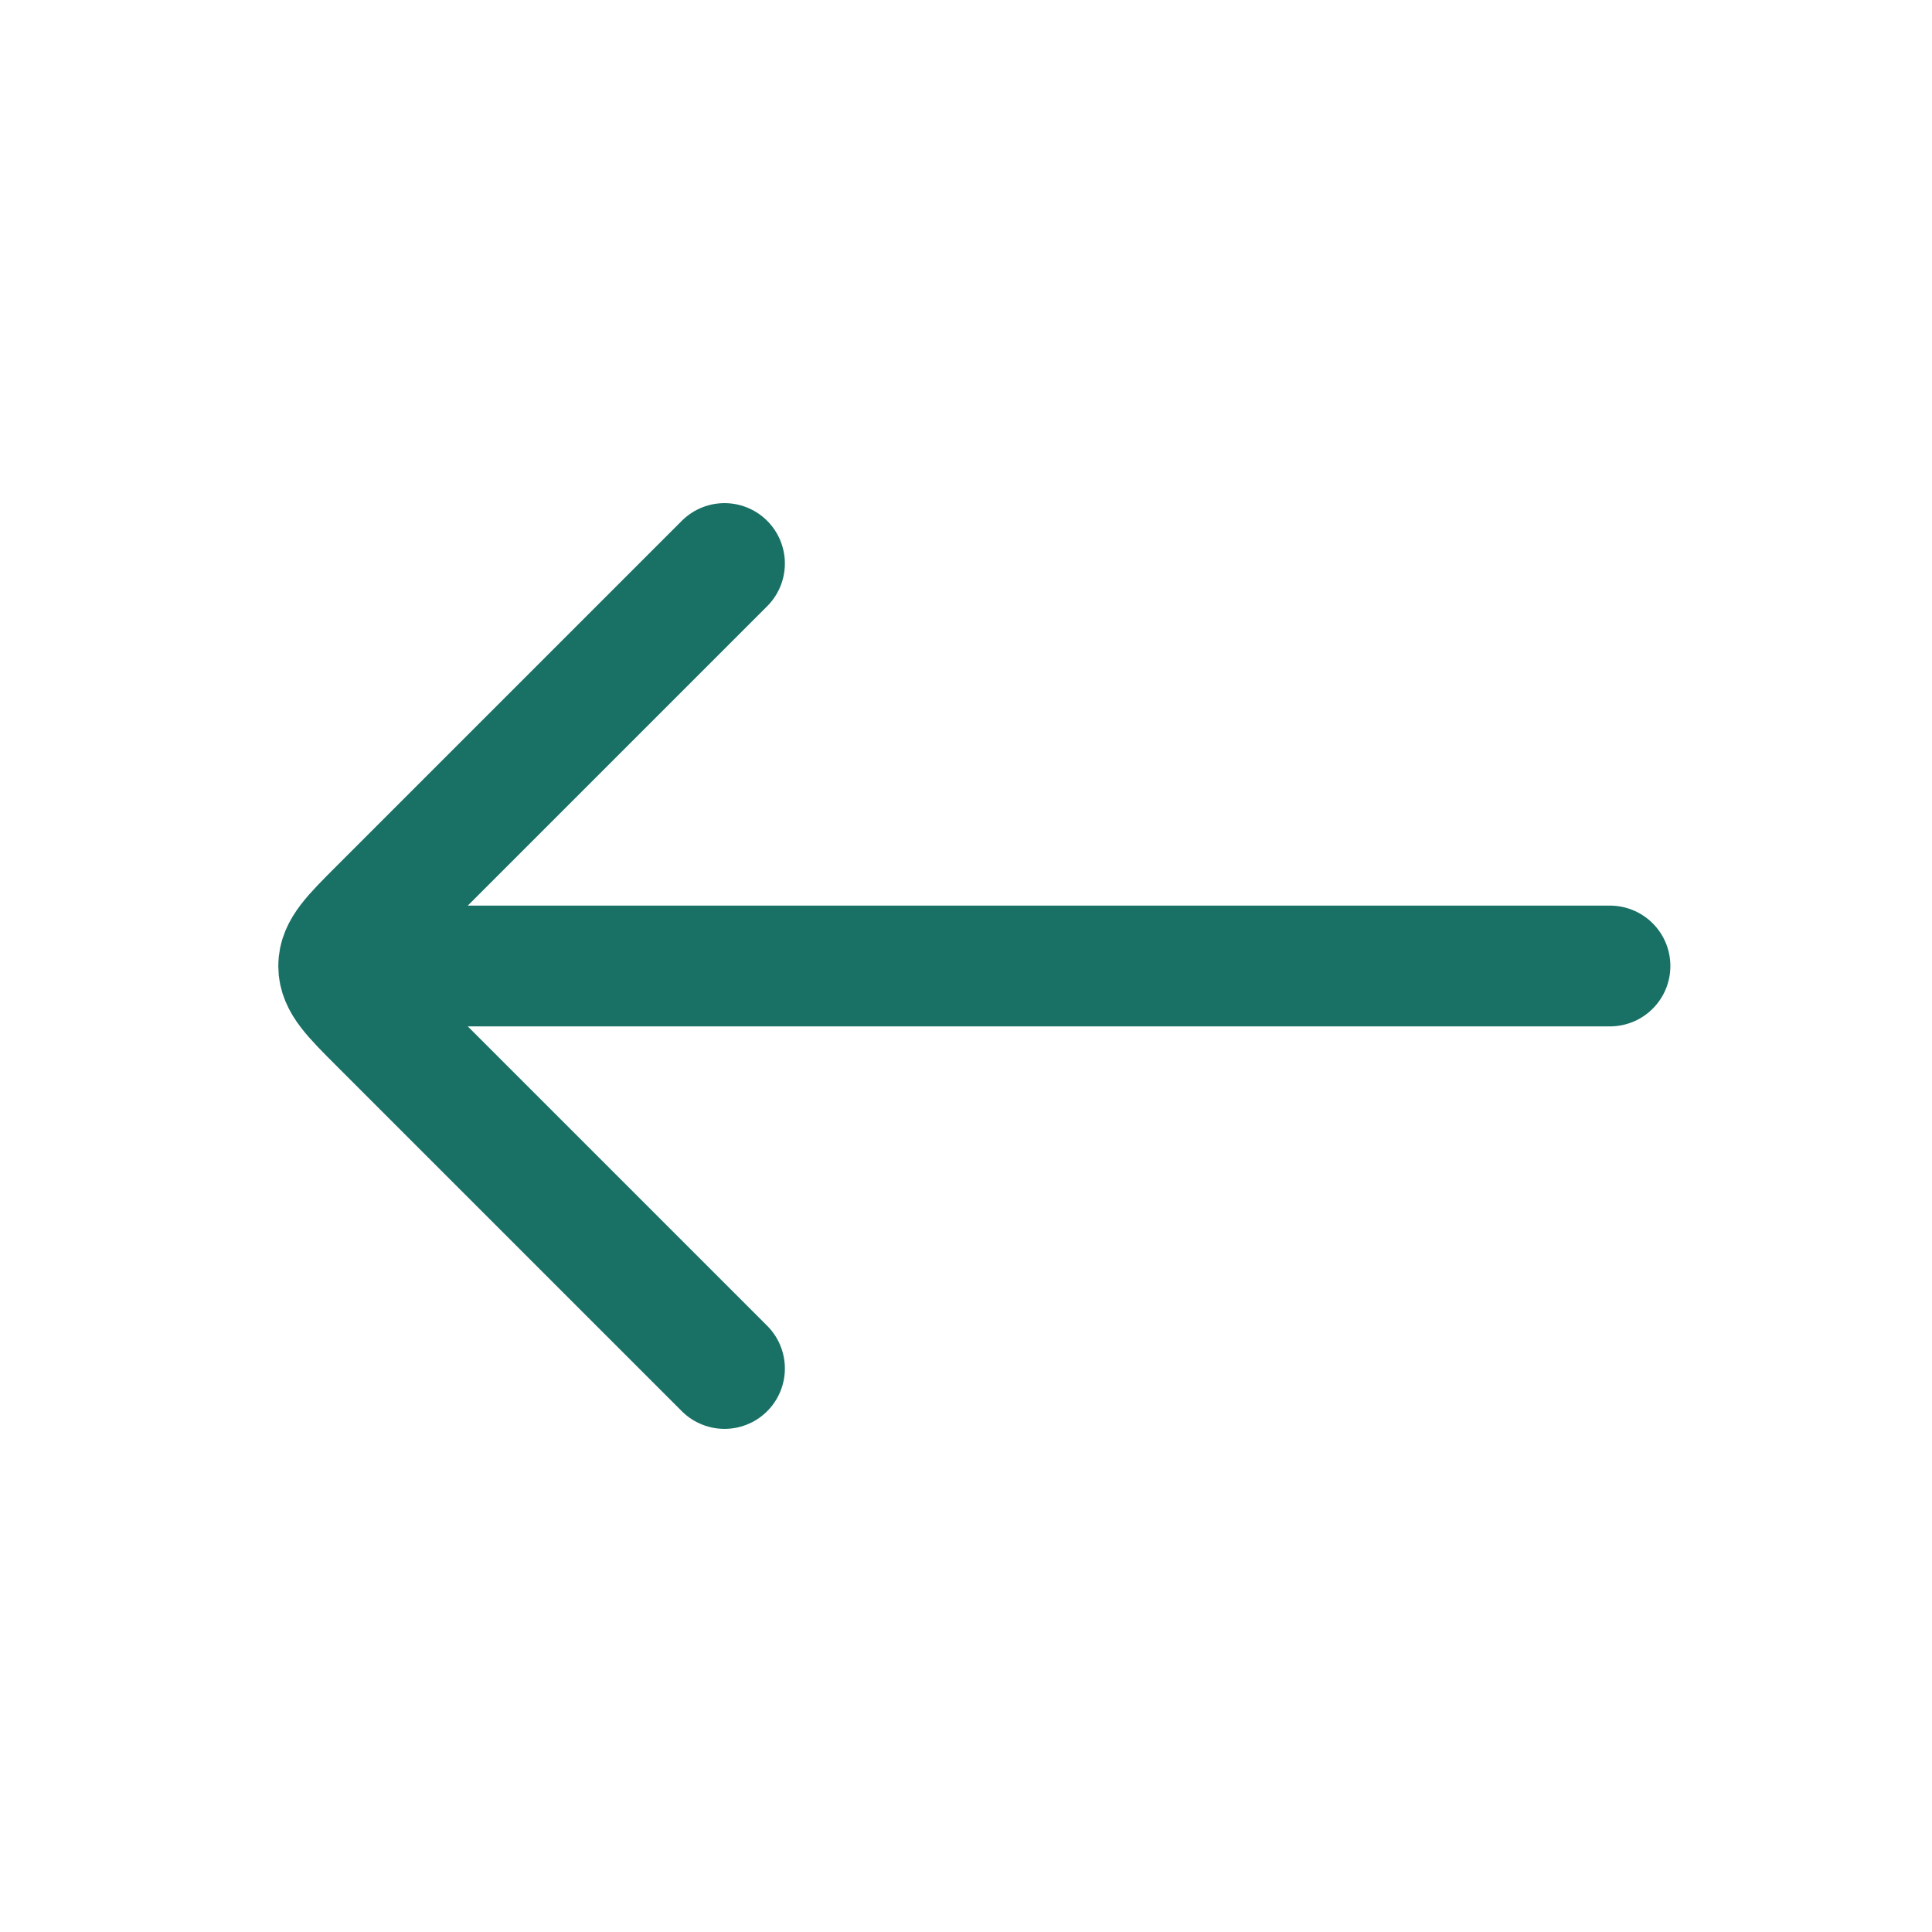
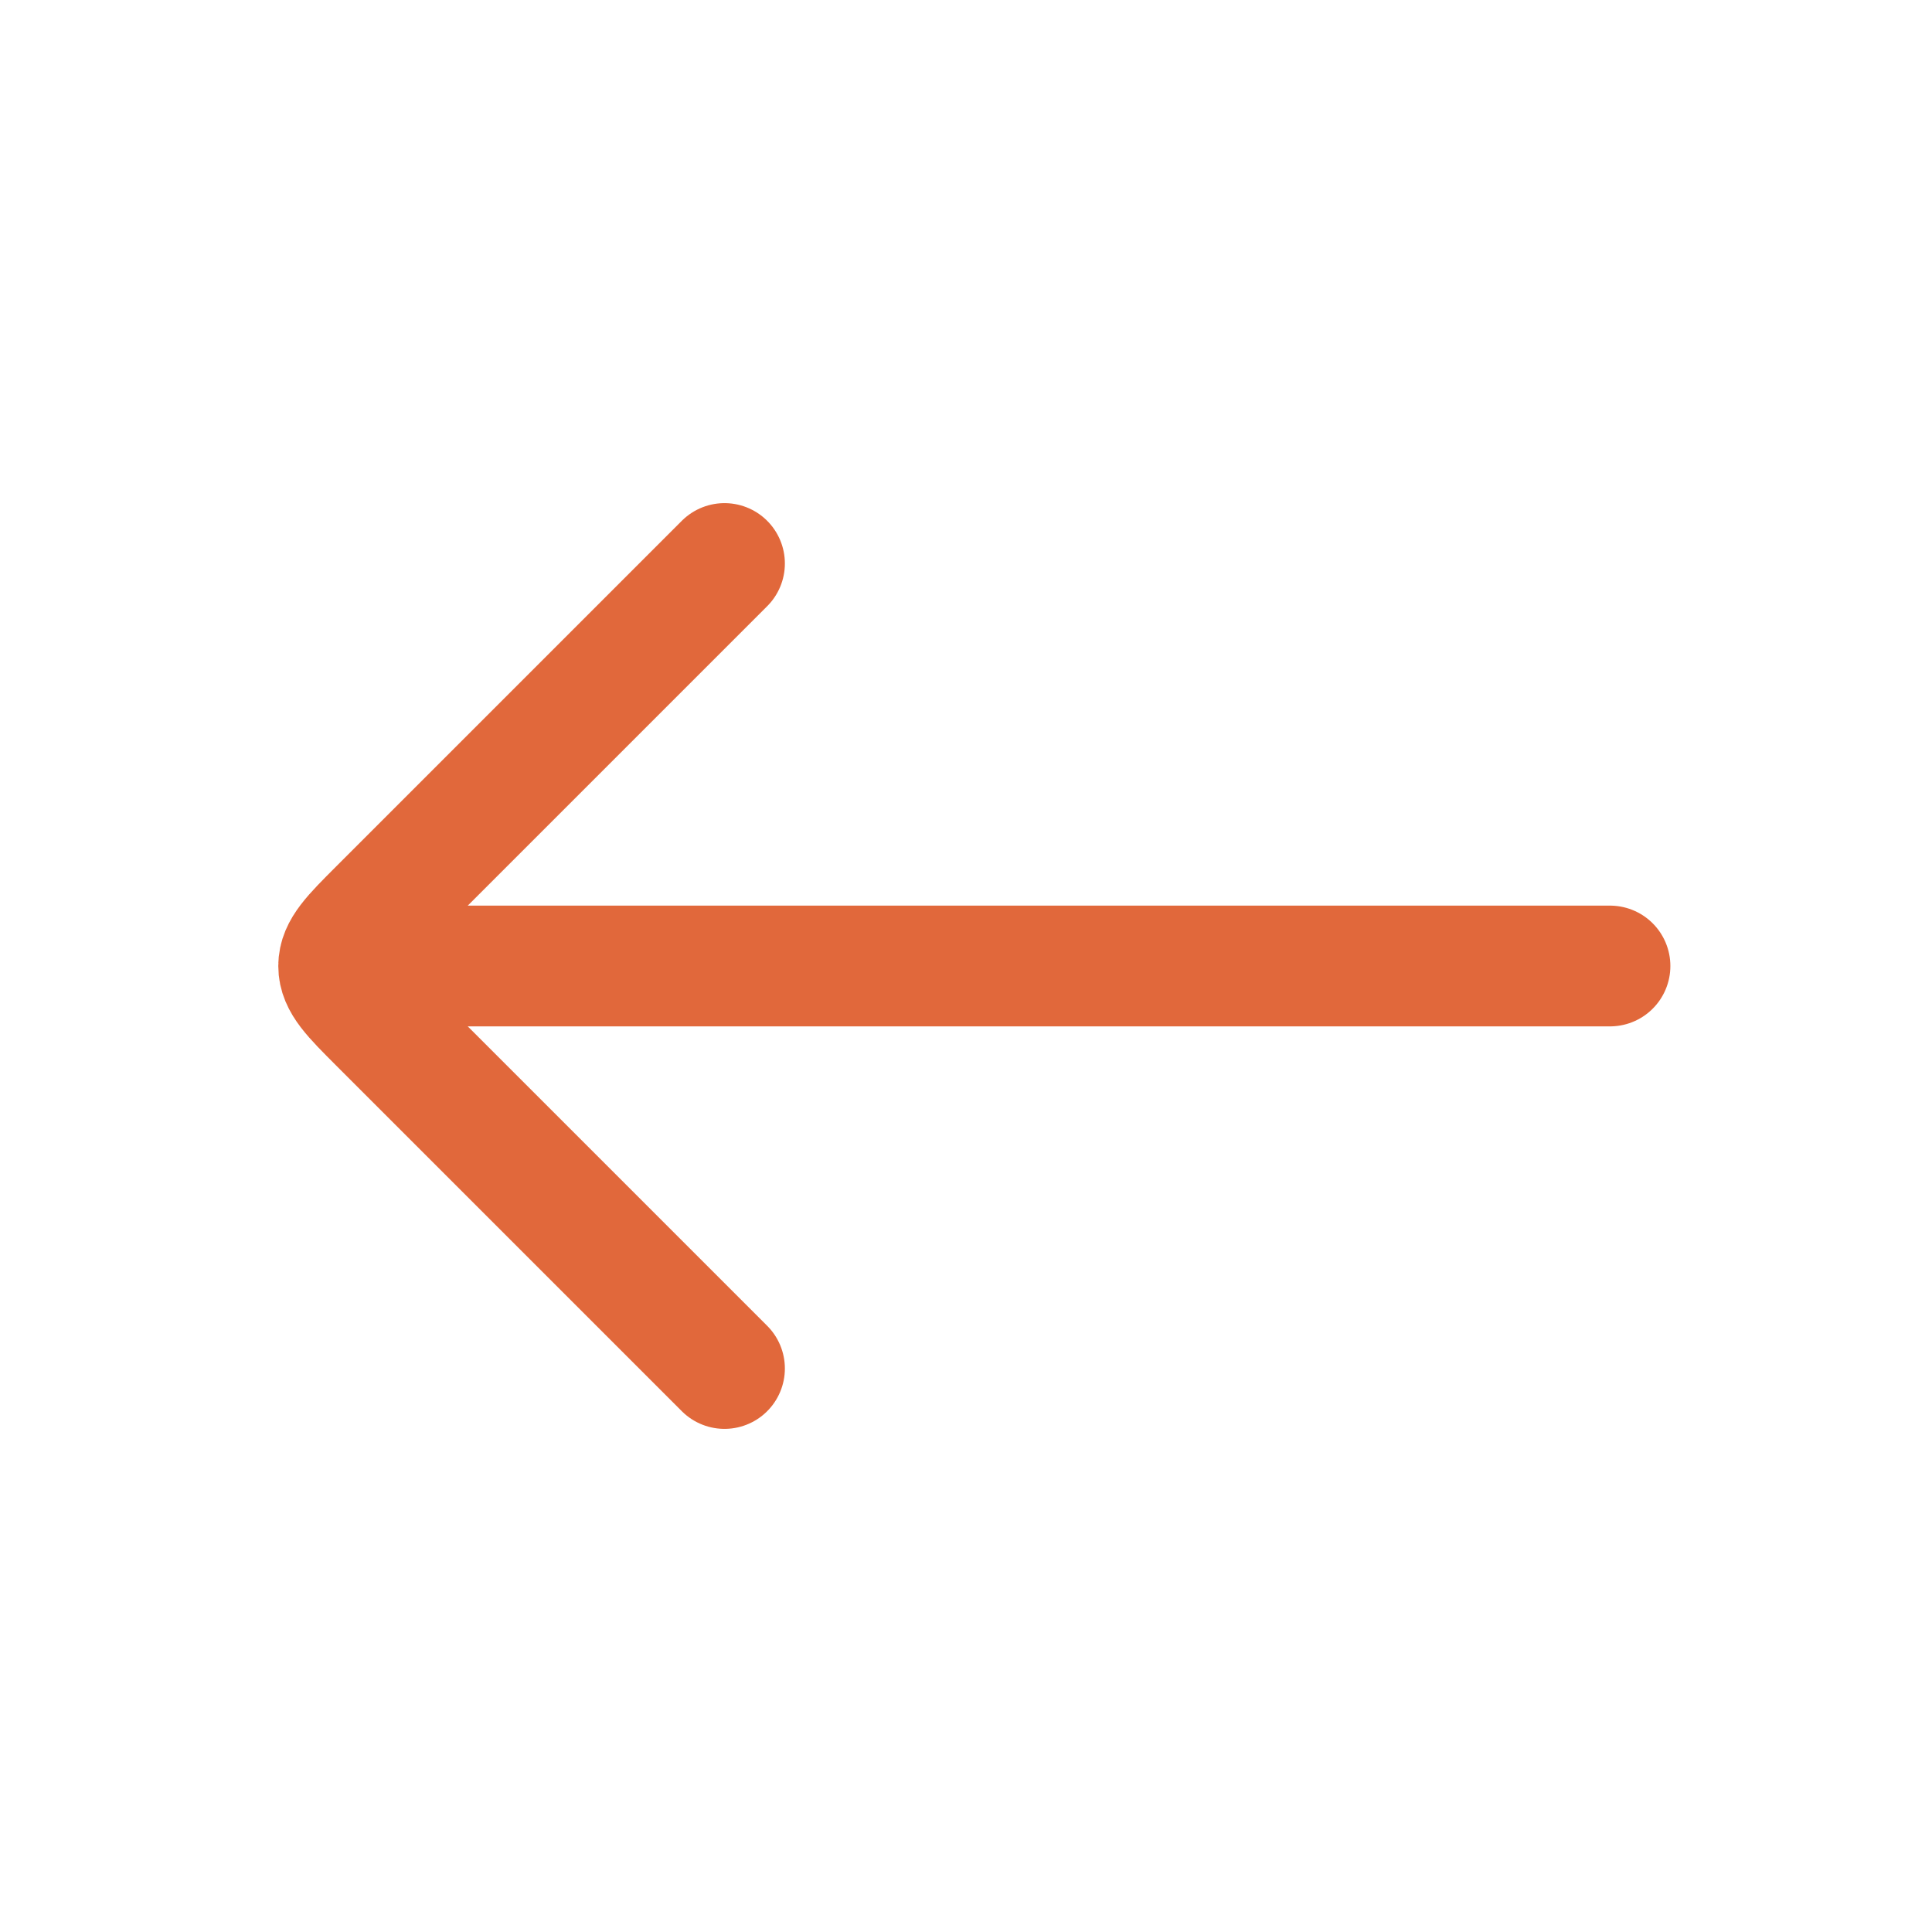
<svg xmlns="http://www.w3.org/2000/svg" width="24" height="24" viewBox="0 0 24 24" fill="none">
-   <path d="M5 12L20 12" stroke="#197065" stroke-width="1.5" stroke-linecap="round" stroke-linejoin="round" />
-   <path d="M9 17L4.707 12.707C4.374 12.374 4.207 12.207 4.207 12C4.207 11.793 4.374 11.626 4.707 11.293L9 7" stroke="#197065" stroke-width="1.5" stroke-linecap="round" stroke-linejoin="round" />
+   <path d="M5 12L20 12" stroke="#E1683B" stroke-width="1.5" stroke-linecap="round" stroke-linejoin="round" />
+   <path d="M9 17L4.707 12.707C4.374 12.374 4.207 12.207 4.207 12C4.207 11.793 4.374 11.626 4.707 11.293L9 7" stroke="#E1683B" stroke-width="1.5" stroke-linecap="round" stroke-linejoin="round" />
</svg>
